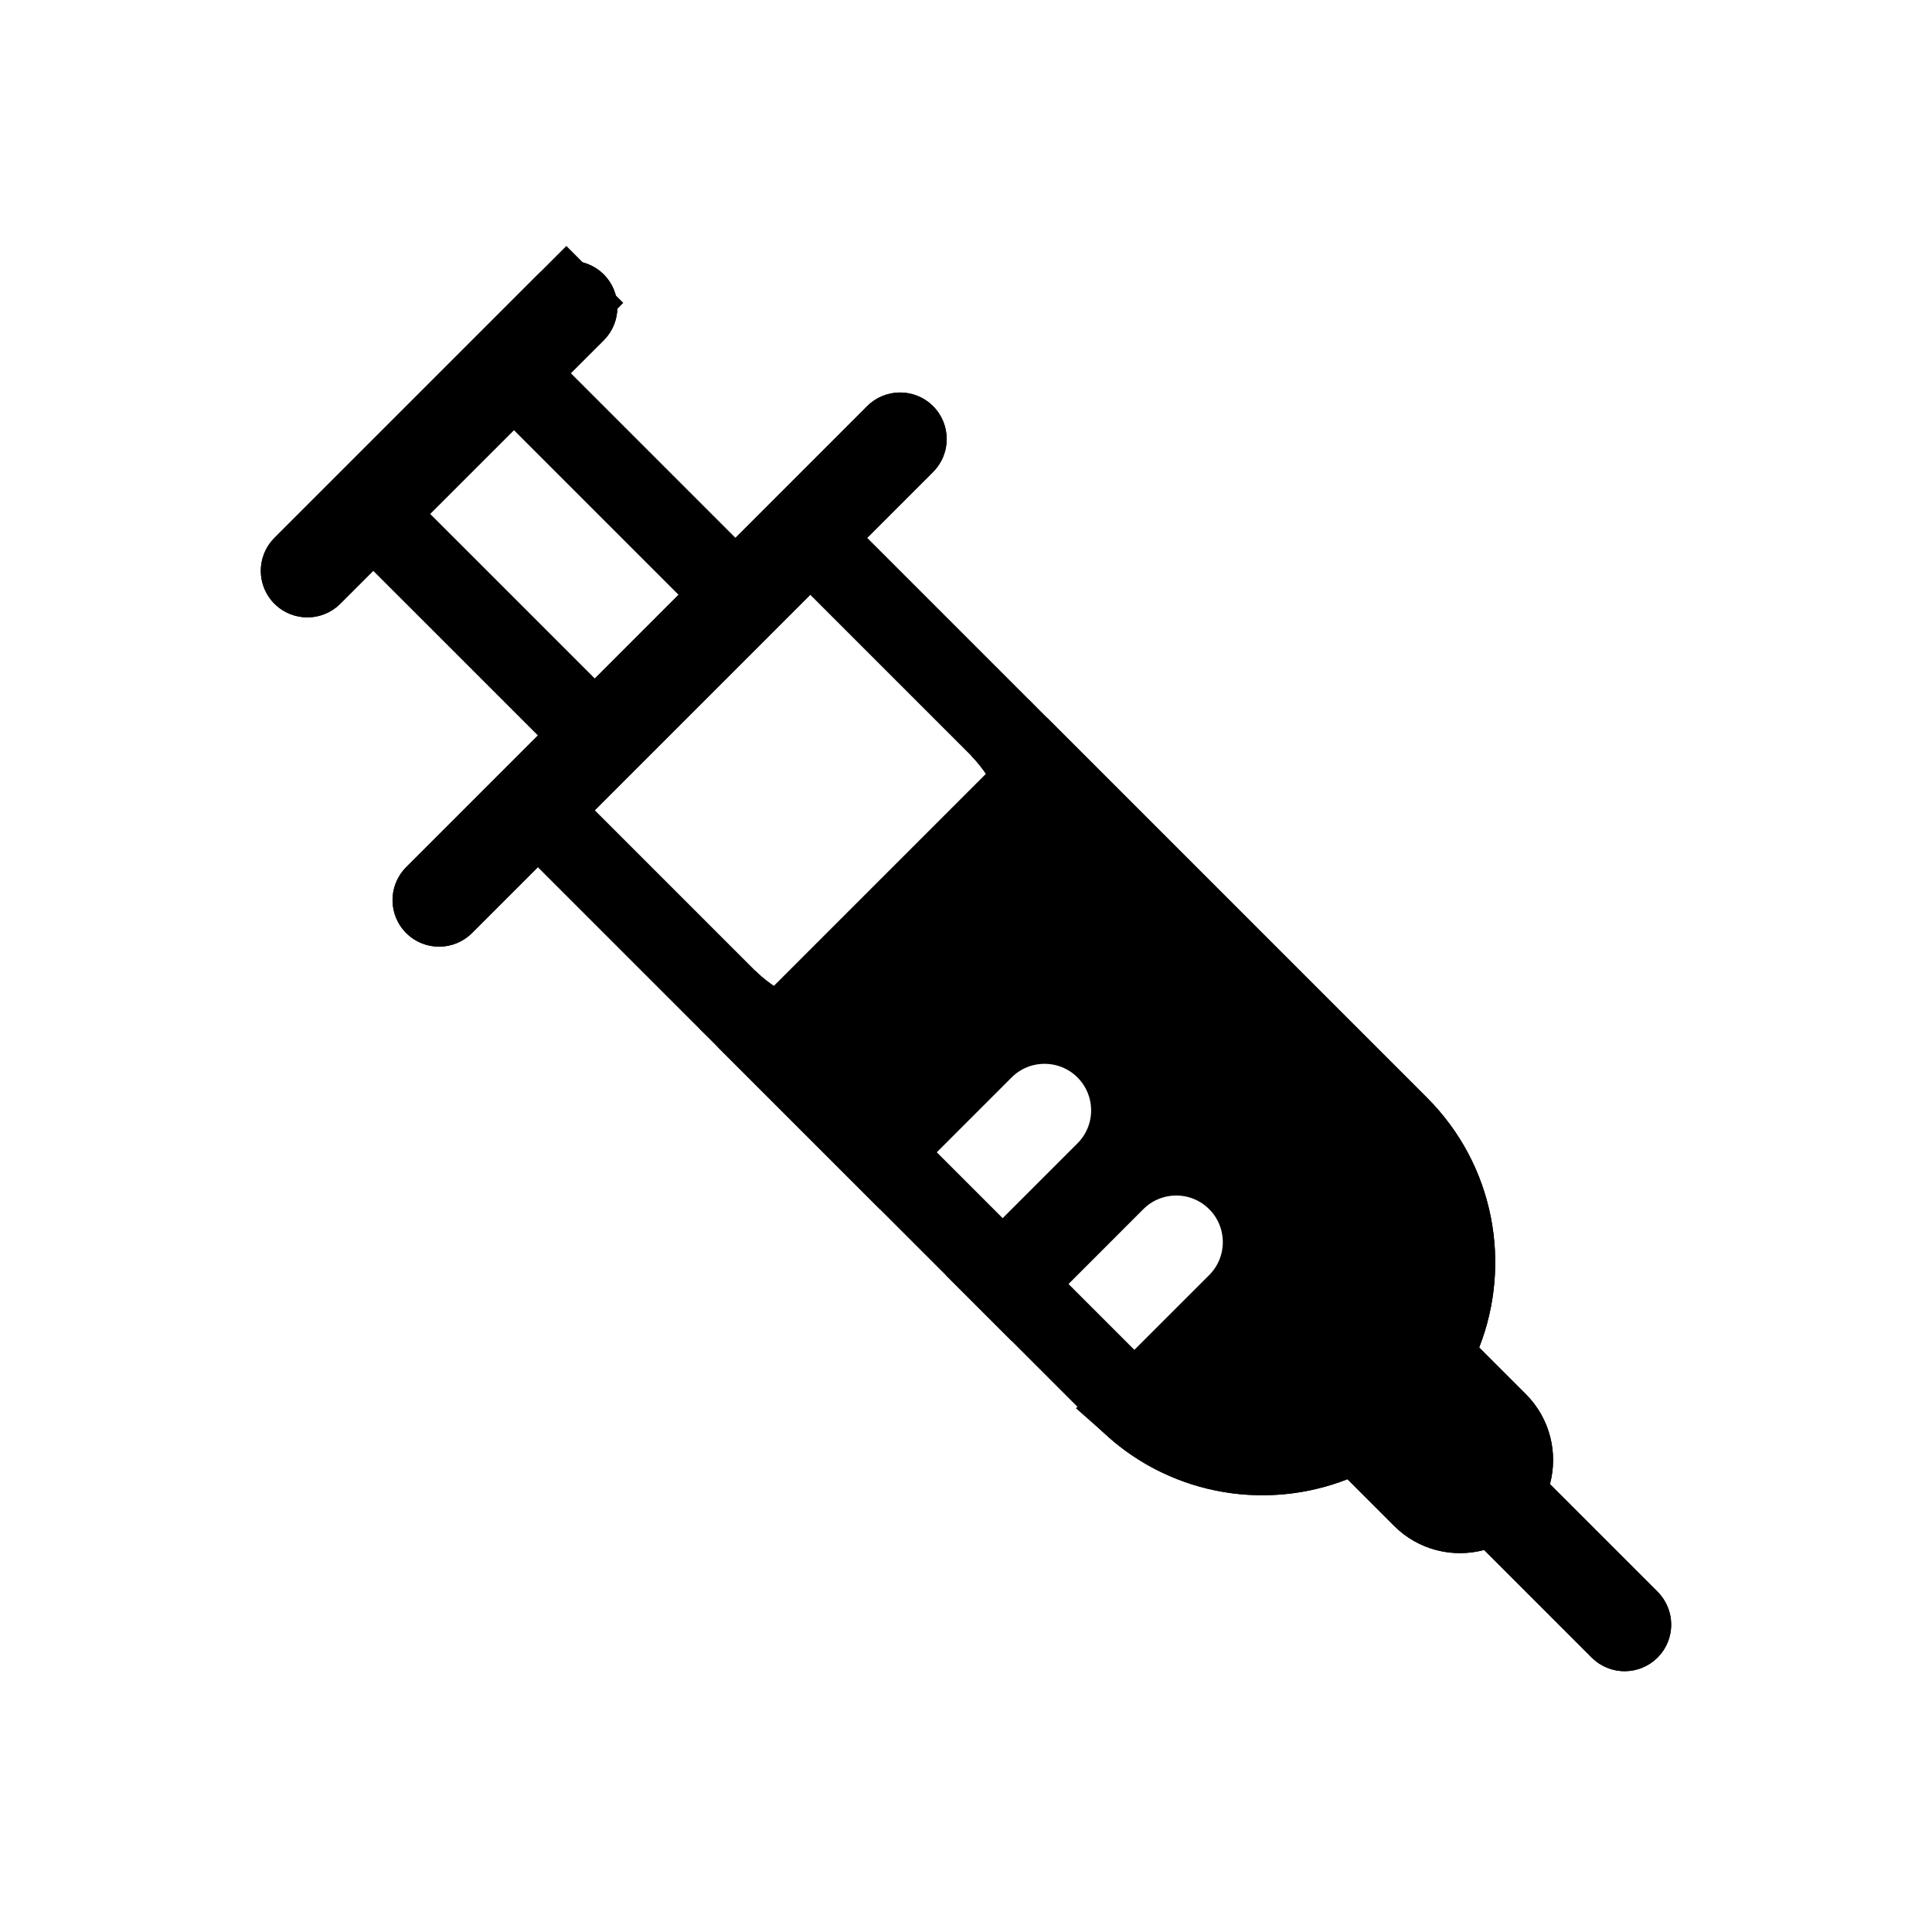
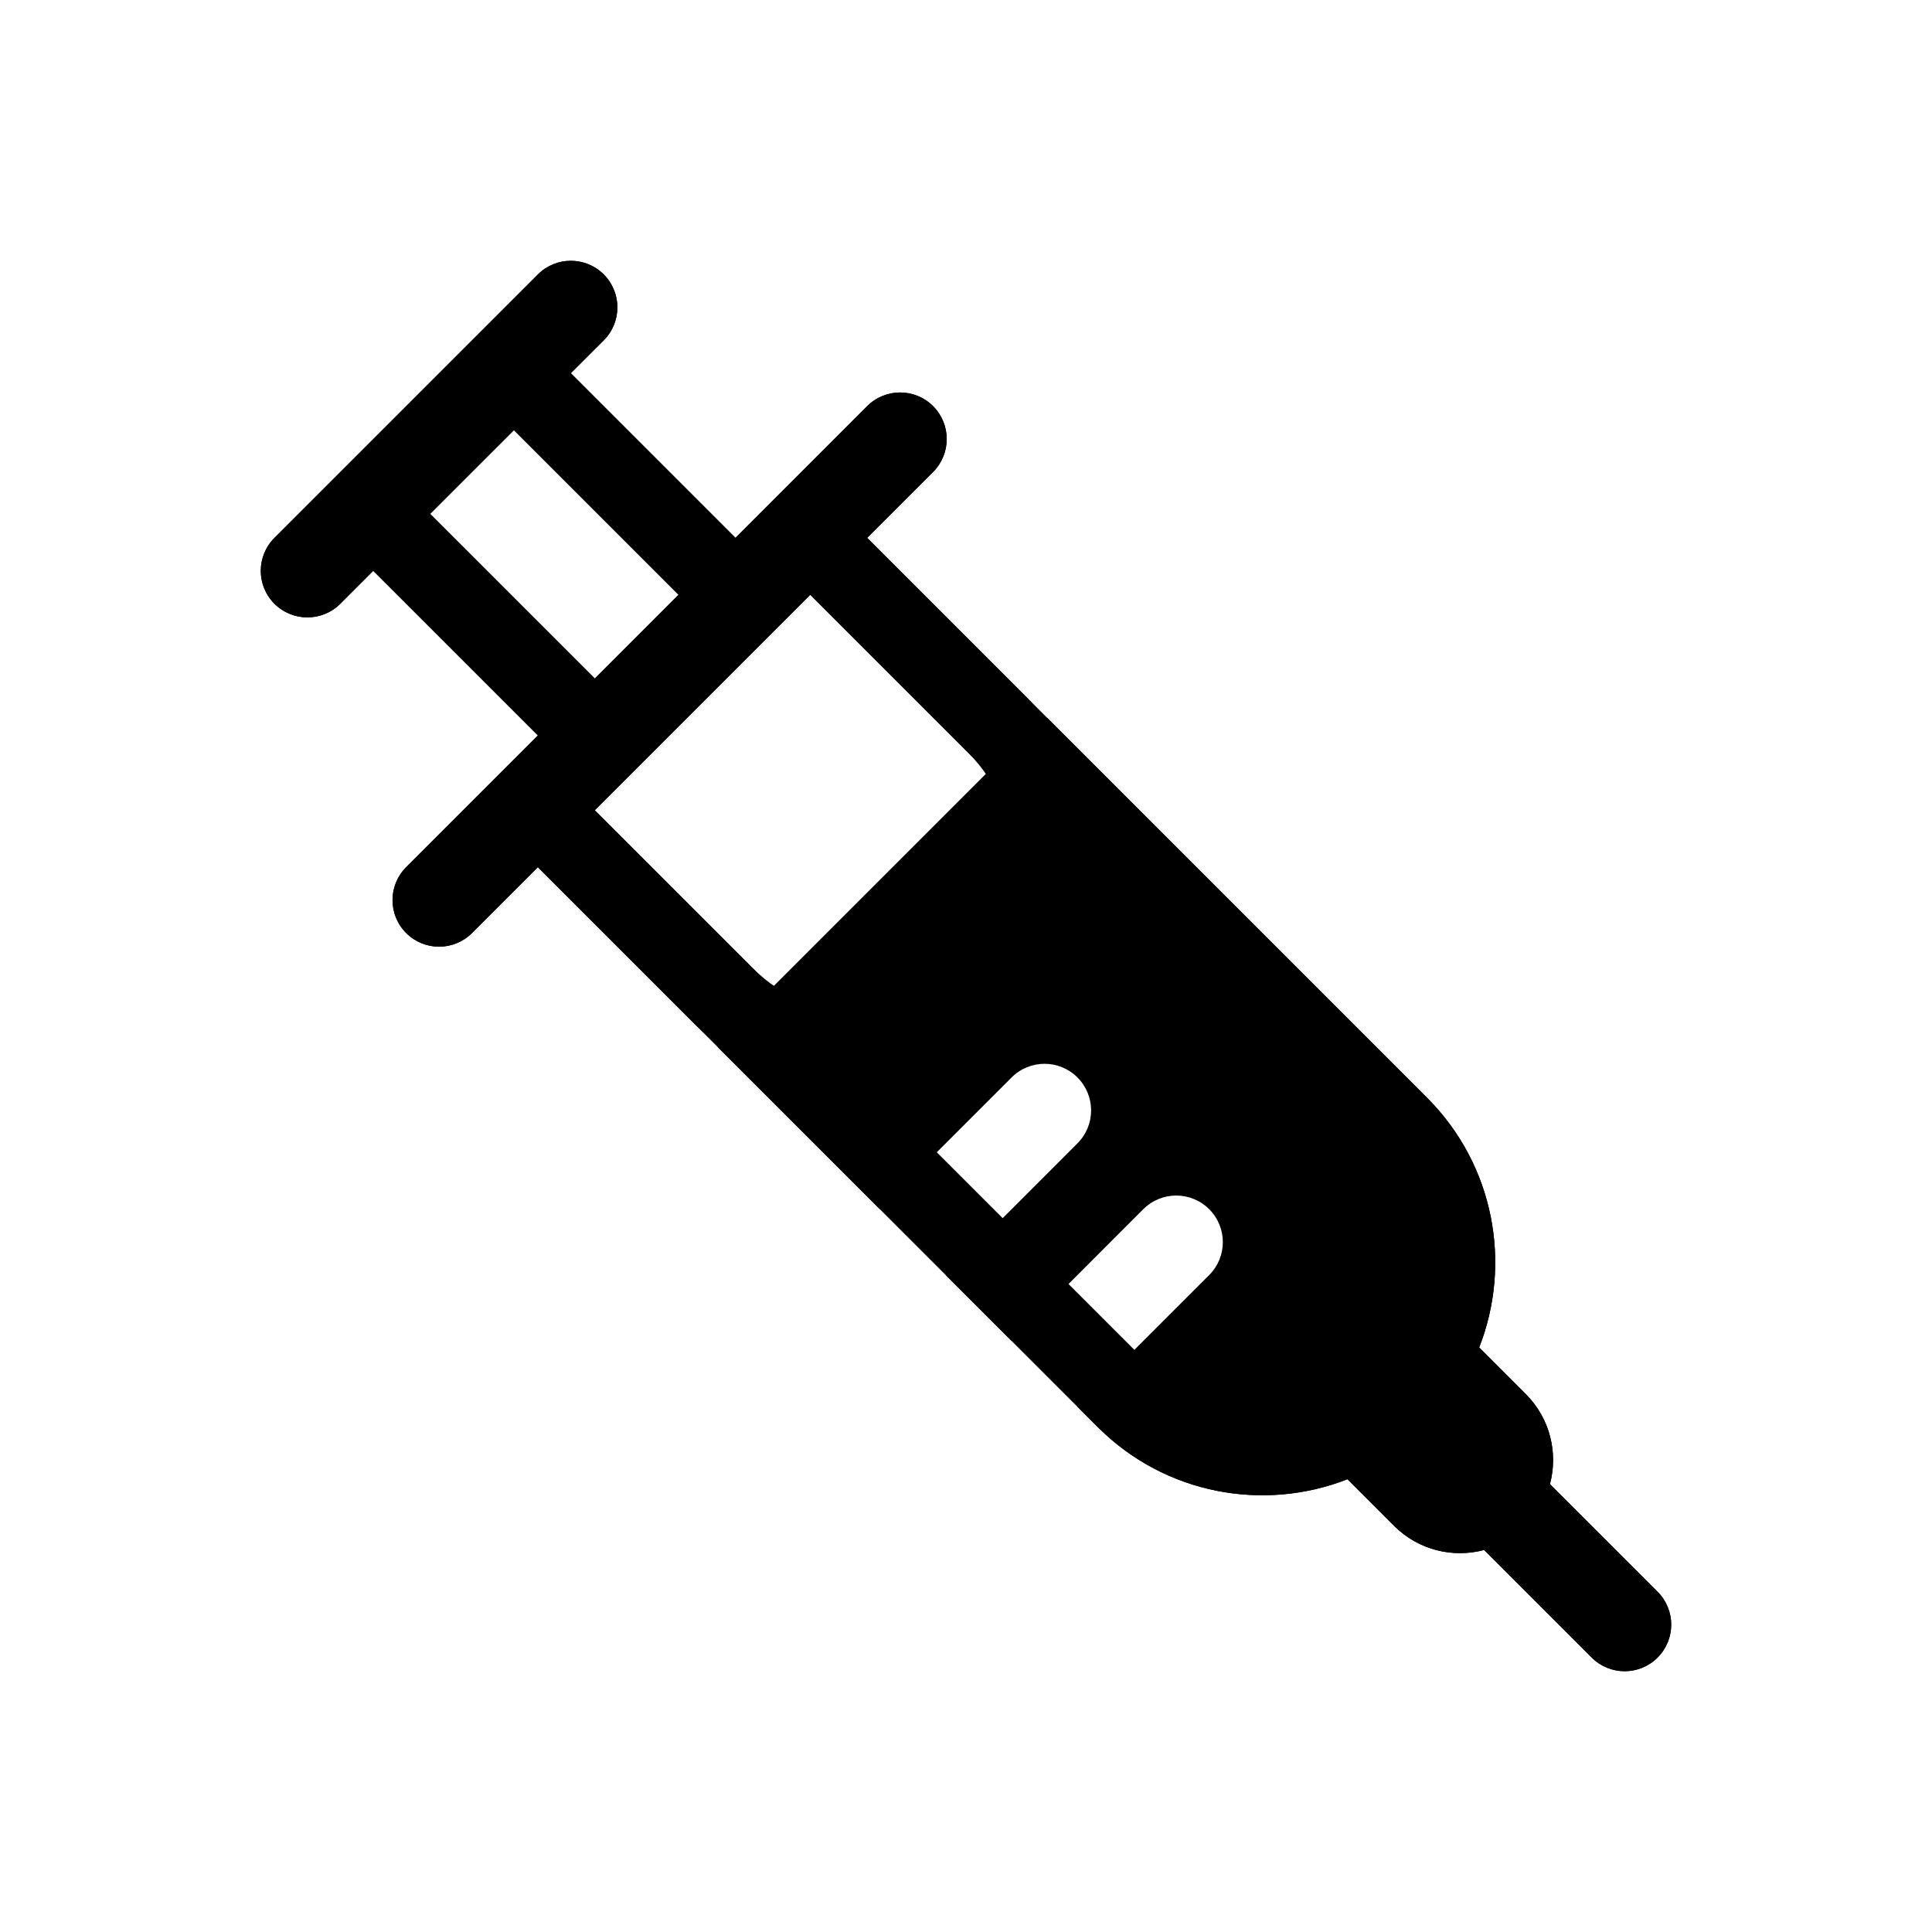
<svg xmlns="http://www.w3.org/2000/svg" width="48" height="48" viewBox="0 0 48 48" fill="none">
  <path fill-rule="evenodd" clip-rule="evenodd" d="M6.818 13.364C6.366 13.816 6.366 14.549 6.818 15C7.27 15.452 8.003 15.452 8.455 15L9.273 14.182L13.364 18.272L10.091 21.545C9.639 21.997 9.639 22.729 10.091 23.181C10.543 23.633 11.275 23.633 11.727 23.181L13.363 21.545L27.273 35.455C28.95 37.133 31.401 37.565 33.477 36.751L34.636 37.91C35.242 38.516 36.1 38.715 36.872 38.509L39.545 41.182C39.997 41.634 40.73 41.634 41.182 41.182C41.634 40.73 41.634 39.998 41.182 39.546L38.508 36.872C38.714 36.1 38.514 35.242 37.909 34.637L36.75 33.478C37.564 31.402 37.132 28.951 35.455 27.273L21.545 13.363L23.182 11.726C23.634 11.275 23.634 10.542 23.182 10.09C22.73 9.638 21.997 9.638 21.545 10.09L18.273 13.363L14.182 9.272L15 8.455C15.452 8.003 15.452 7.27 15 6.818C14.548 6.367 13.816 6.367 13.364 6.818L6.818 13.364ZM16.858 14.777L12.768 10.687L10.687 12.767L14.778 16.858L16.858 14.777ZM20.131 14.777L14.777 20.131L19.183 24.537L24.537 19.183L20.131 14.777ZM20.82 26.174L23.274 28.628C24.688 30.042 23.646 29 24.911 30.265L26.547 31.901C27.646 33 27.395 32.749 28.183 33.537L28.687 34.041C29.785 35.139 31.39 35.421 32.749 34.888L34.888 32.749C35.421 31.39 35.138 29.785 34.04 28.687L26.173 20.82L20.82 26.174ZM36.522 36.083C36.514 36.072 36.505 36.061 36.495 36.051L35.671 35.227C35.601 35.304 35.529 35.38 35.455 35.455C35.38 35.53 35.304 35.602 35.226 35.671L36.05 36.495C36.06 36.506 36.071 36.515 36.082 36.523C36.133 36.434 36.196 36.349 36.273 36.273C36.349 36.197 36.433 36.133 36.522 36.083Z" fill="currentColor" />
-   <path d="M9.273 12.767L8.566 13.474L7.747 14.293C7.686 14.354 7.587 14.354 7.525 14.293C7.464 14.232 7.464 14.132 7.525 14.071L14.071 7.525L13.364 6.818L14.071 7.525C14.132 7.464 14.232 7.464 14.293 7.525C14.354 7.587 14.354 7.686 14.293 7.747L13.475 8.565L12.768 9.272L12.061 9.979L9.98 12.06L9.273 12.767ZM14.071 18.979L14.778 18.272L15.485 17.565L17.566 15.484L18.273 14.777L18.98 14.07L22.253 10.797C22.314 10.736 22.413 10.736 22.475 10.797C22.536 10.858 22.536 10.958 22.475 11.019L20.838 12.656L20.131 13.363L19.424 14.07L14.07 19.424L13.363 20.131L12.656 20.838L11.02 22.474C10.959 22.535 10.859 22.535 10.798 22.474C10.737 22.413 10.737 22.313 10.798 22.252L14.071 18.979ZM21.86 28.628L19.245 26.013L19.382 25.877L18.475 25.183C18.339 25.079 18.208 24.967 18.081 24.847C18.291 25.047 18.516 25.224 18.752 25.379L19.432 25.826L20.008 25.25L25.25 20.008L25.826 19.432L25.379 18.752C25.226 18.518 25.05 18.296 24.852 18.087C24.971 18.212 25.081 18.341 25.183 18.475L25.877 19.382L26.013 19.245L34.747 27.98C36.134 29.366 36.493 31.394 35.819 33.113L35.581 33.722L36.043 34.185L37.202 35.344C37.545 35.687 37.66 36.173 37.542 36.614L37.394 37.171L37.801 37.579L40.475 40.252C40.536 40.314 40.536 40.413 40.475 40.475C40.413 40.536 40.314 40.536 40.253 40.475L37.58 37.801L37.172 37.394L36.614 37.542C36.173 37.661 35.686 37.546 35.343 37.202L34.185 36.044L33.722 35.581L33.113 35.82C31.478 36.46 29.565 36.167 28.189 34.945L30.749 32.386C31.591 31.543 31.591 30.177 30.749 29.335L30.042 30.042L30.749 29.335C29.907 28.492 28.541 28.492 27.698 29.335L25.133 31.901L24.911 31.679L27.477 29.113C28.319 28.27 28.319 26.905 27.477 26.062C26.634 25.22 25.268 25.22 24.426 26.062L21.86 28.628Z" fill="currentColor" stroke="black" stroke-width="2" />
+   <path fill-rule="evenodd" clip-rule="evenodd" d="M6.818 13.364C6.366 13.816 6.366 14.548 6.818 15C7.27 15.452 8.003 15.452 8.455 15L9.273 14.181L13.364 18.272L10.091 21.545C9.639 21.997 9.639 22.729 10.091 23.181C10.543 23.633 11.275 23.633 11.727 23.181L13.363 21.545L17.286 25.468C17.471 25.653 17.665 25.822 17.867 25.977L17.831 26.013L21.86 30.042L25.133 26.769C25.585 26.317 26.318 26.317 26.769 26.769C27.221 27.221 27.221 27.954 26.769 28.406L23.497 31.679L25.133 33.315L28.405 30.042C28.857 29.59 29.59 29.59 30.042 30.042C30.494 30.494 30.494 31.227 30.042 31.678L26.769 34.951L27.273 35.455C28.95 37.133 31.401 37.565 33.478 36.751L34.636 37.91C35.242 38.515 36.1 38.715 36.872 38.509L39.545 41.182C39.997 41.634 40.73 41.634 41.182 41.182C41.634 40.73 41.634 39.997 41.182 39.545L38.508 36.872C38.714 36.1 38.514 35.242 37.909 34.637L36.75 33.478C37.564 31.402 37.132 28.951 35.454 27.273L26.013 17.831L25.977 17.867C25.822 17.665 25.652 17.471 25.468 17.286L21.545 13.363L23.182 11.726C23.634 11.274 23.634 10.542 23.182 10.09C22.73 9.638 21.997 9.638 21.545 10.09L18.273 13.363L14.182 9.272L15 8.455C15.452 8.003 15.452 7.27 15 6.818C14.548 6.366 13.816 6.366 13.364 6.818L6.818 13.364ZM16.858 14.777L12.768 10.687L10.687 12.767L14.778 16.858L16.858 14.777ZM20.131 14.777L24.053 18.7C24.24 18.887 24.404 19.088 24.543 19.301L19.301 24.543C19.088 24.404 18.887 24.24 18.7 24.053L14.777 20.131L20.131 14.777Z" fill="currentColor" />
</svg>
